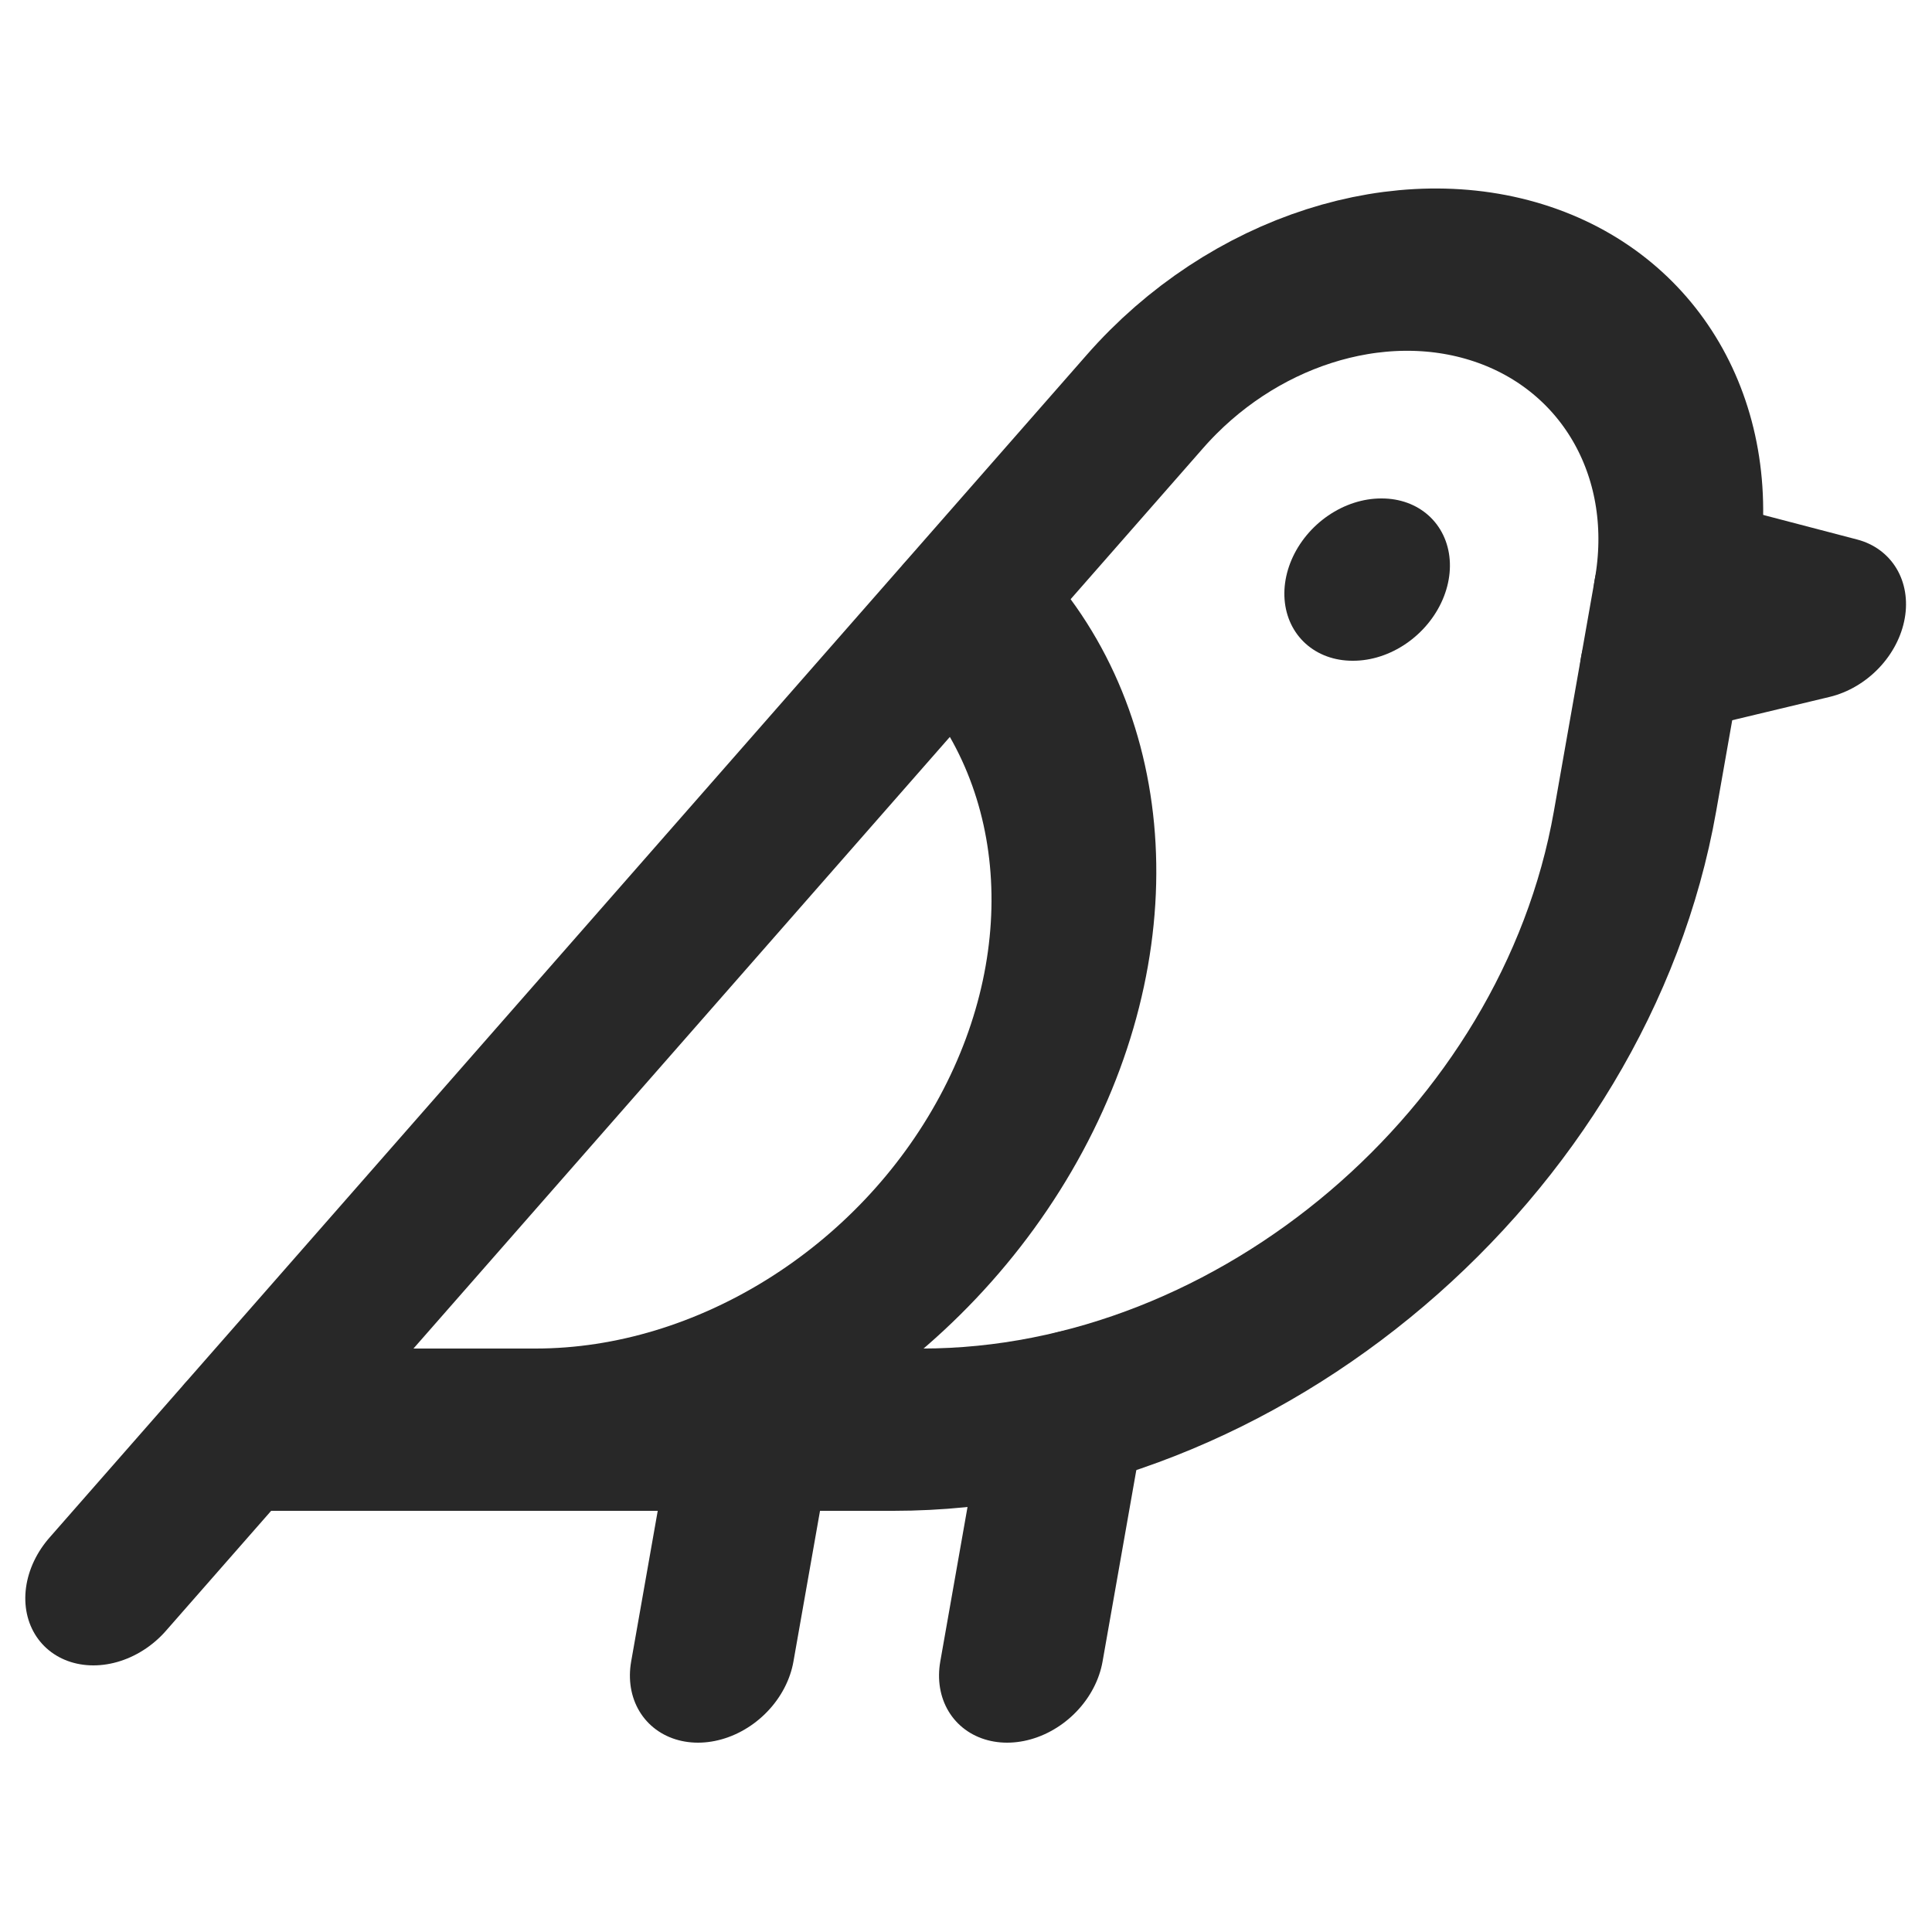
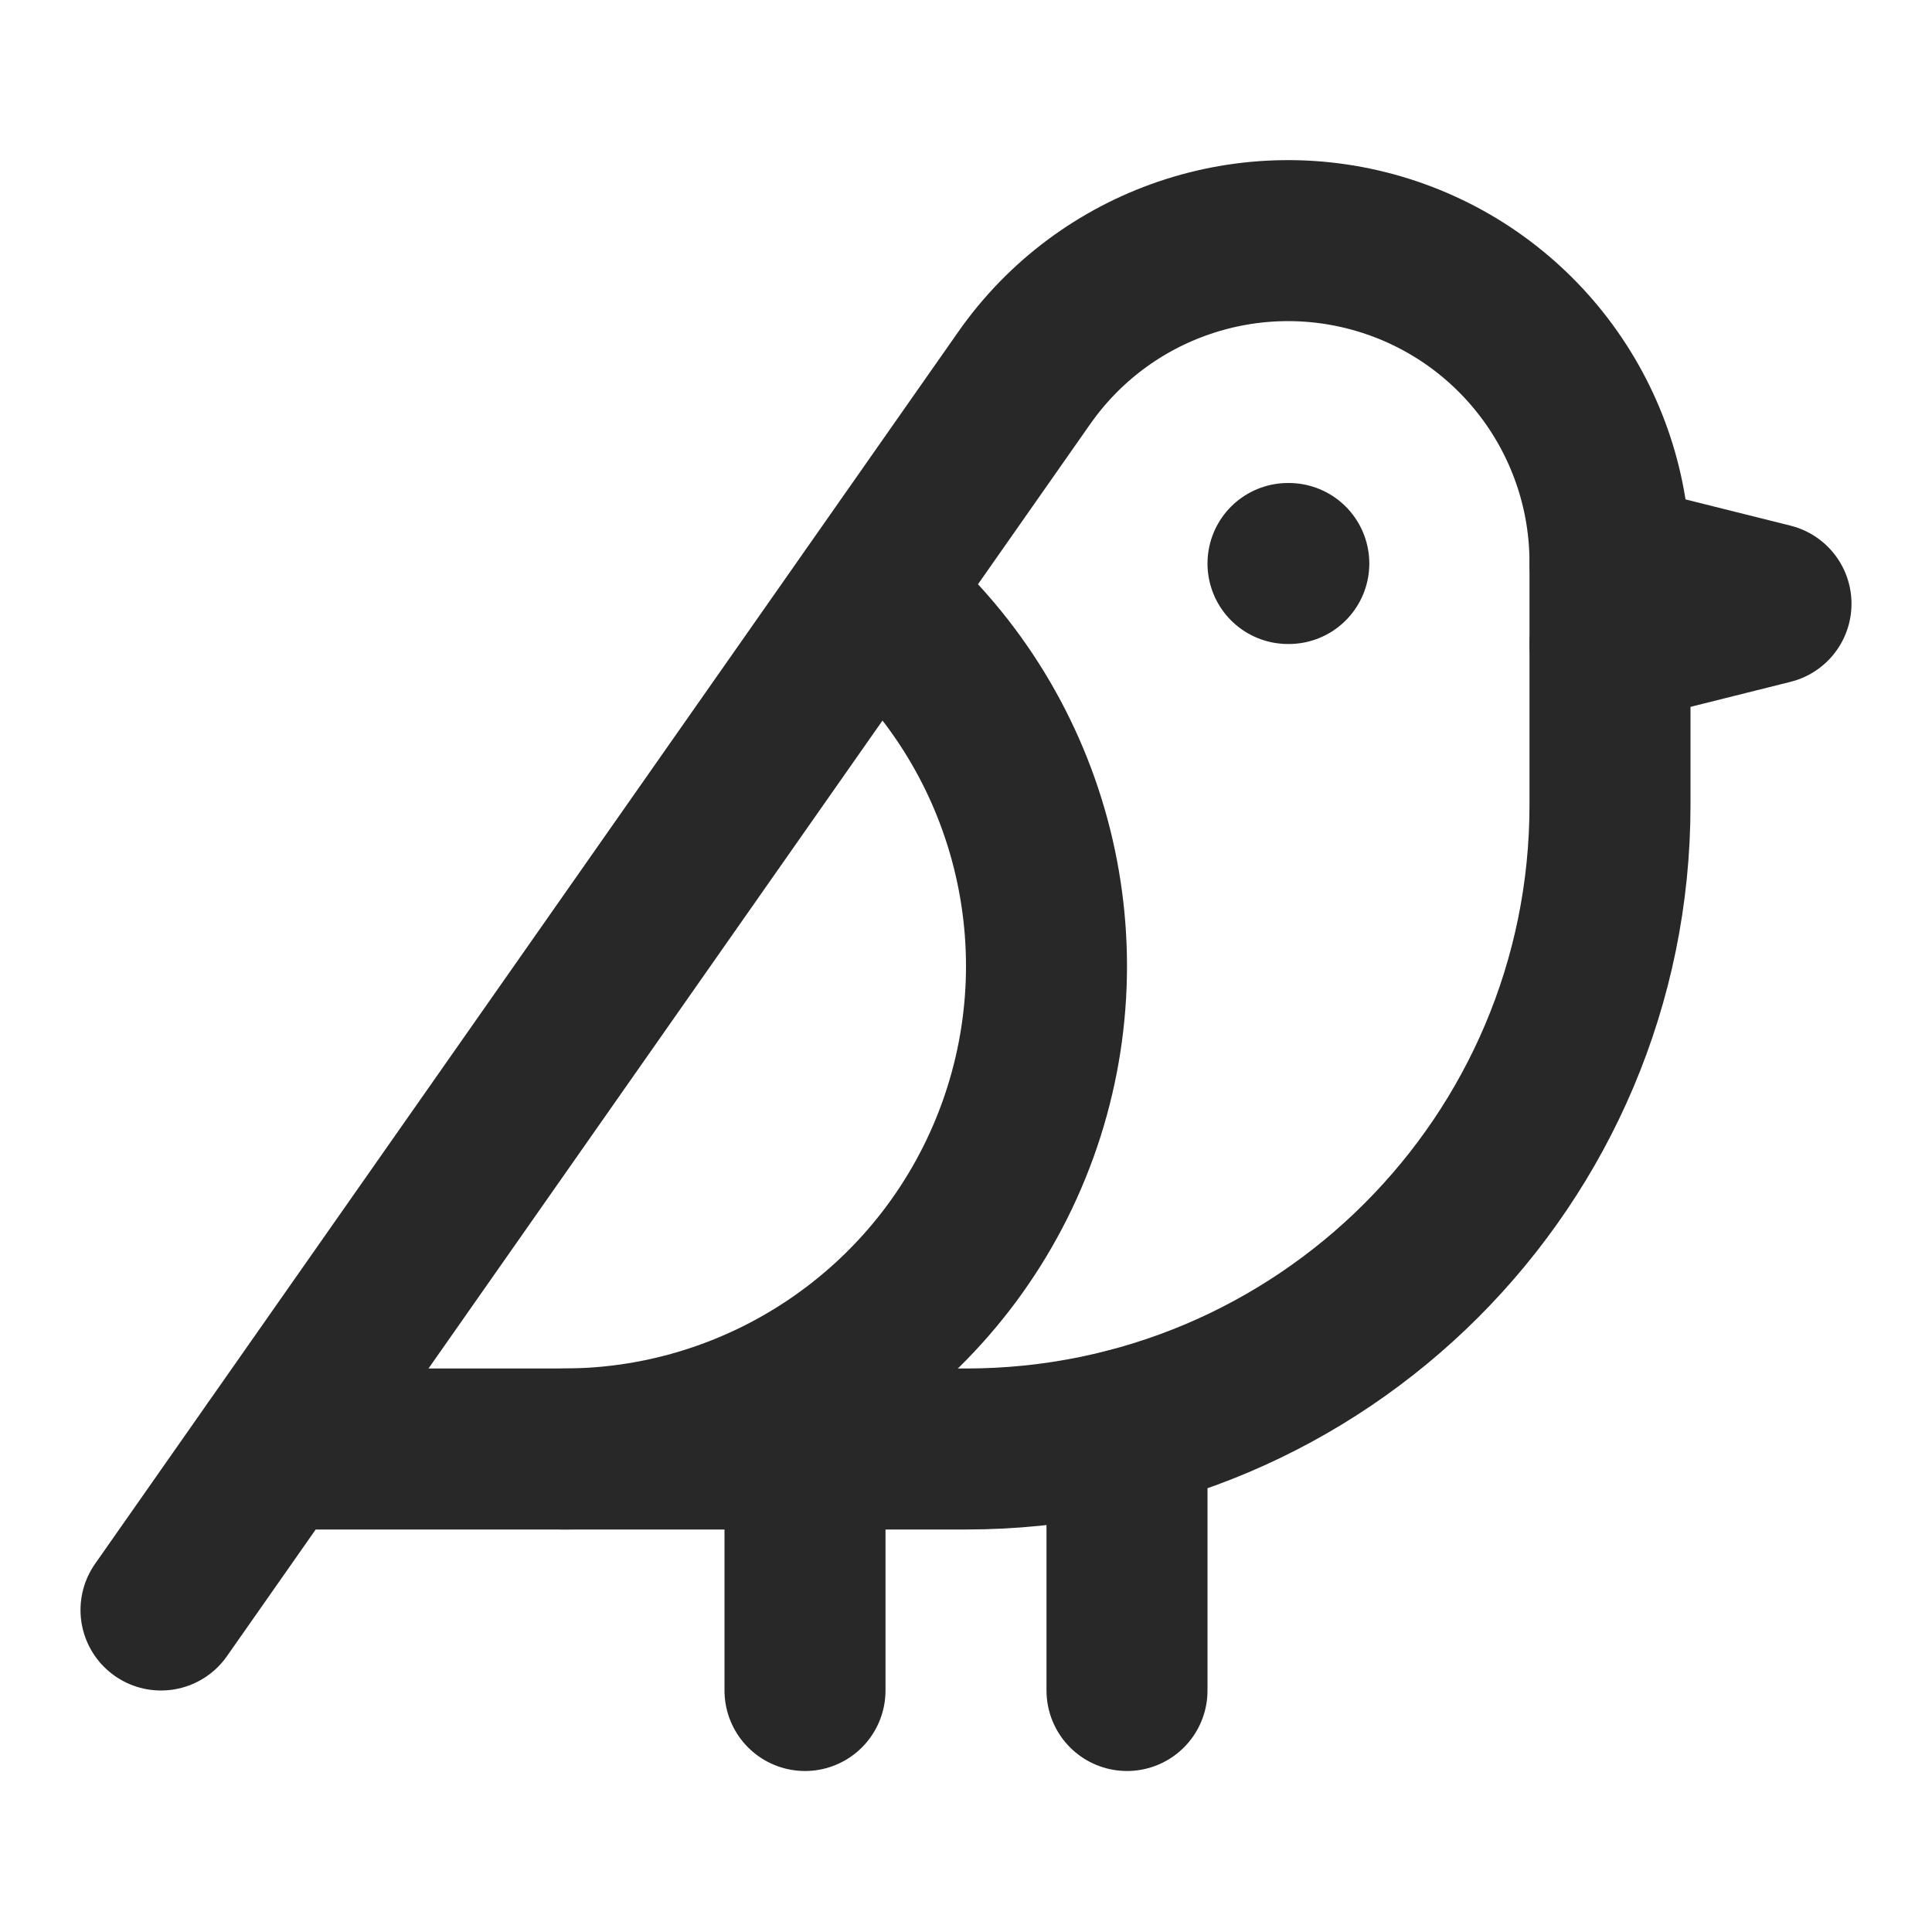
- <svg xmlns="http://www.w3.org/2000/svg" width="24" height="24" viewBox="0 0 24 24" fill="none" stroke="#282828" stroke-width="2.1" stroke-linecap="round" stroke-linejoin="round">
-   <g transform="translate(12 12) scale(0.96) translate(-12 -12) translate(2.42 0) skewX(-10)">
-     <path d="M16 7h.01" />
-     <path d="M3.4 18H12a8 8 0 0 0 8-8V7a4 4 0 0 0-7.28-2.3L2 20" />
-     <path d="m20 7 2 .5-2 .5" />
-     <path d="M10 18v3" />
-     <path d="M14 17.75V21" />
-     <path d="M7 18a6 6 0 0 0 3.84-10.61" />
-   </g>
+ <svg xmlns="http://www.w3.org/2000/svg" width="24" height="24" viewBox="0 0 24 24" fill="none" stroke="#282828" stroke-width="2" stroke-linecap="round" stroke-linejoin="round" class="lucide lucide-bird-icon lucide-bird">
+   <path d="M16 7h.01" />
+   <path d="M3.4 18H12a8 8 0 0 0 8-8V7a4 4 0 0 0-7.28-2.3L2 20" />
+   <path d="m20 7 2 .5-2 .5" />
+   <path d="M10 18v3" />
+   <path d="M14 17.75V21" />
+   <path d="M7 18a6 6 0 0 0 3.84-10.61" />
</svg>
